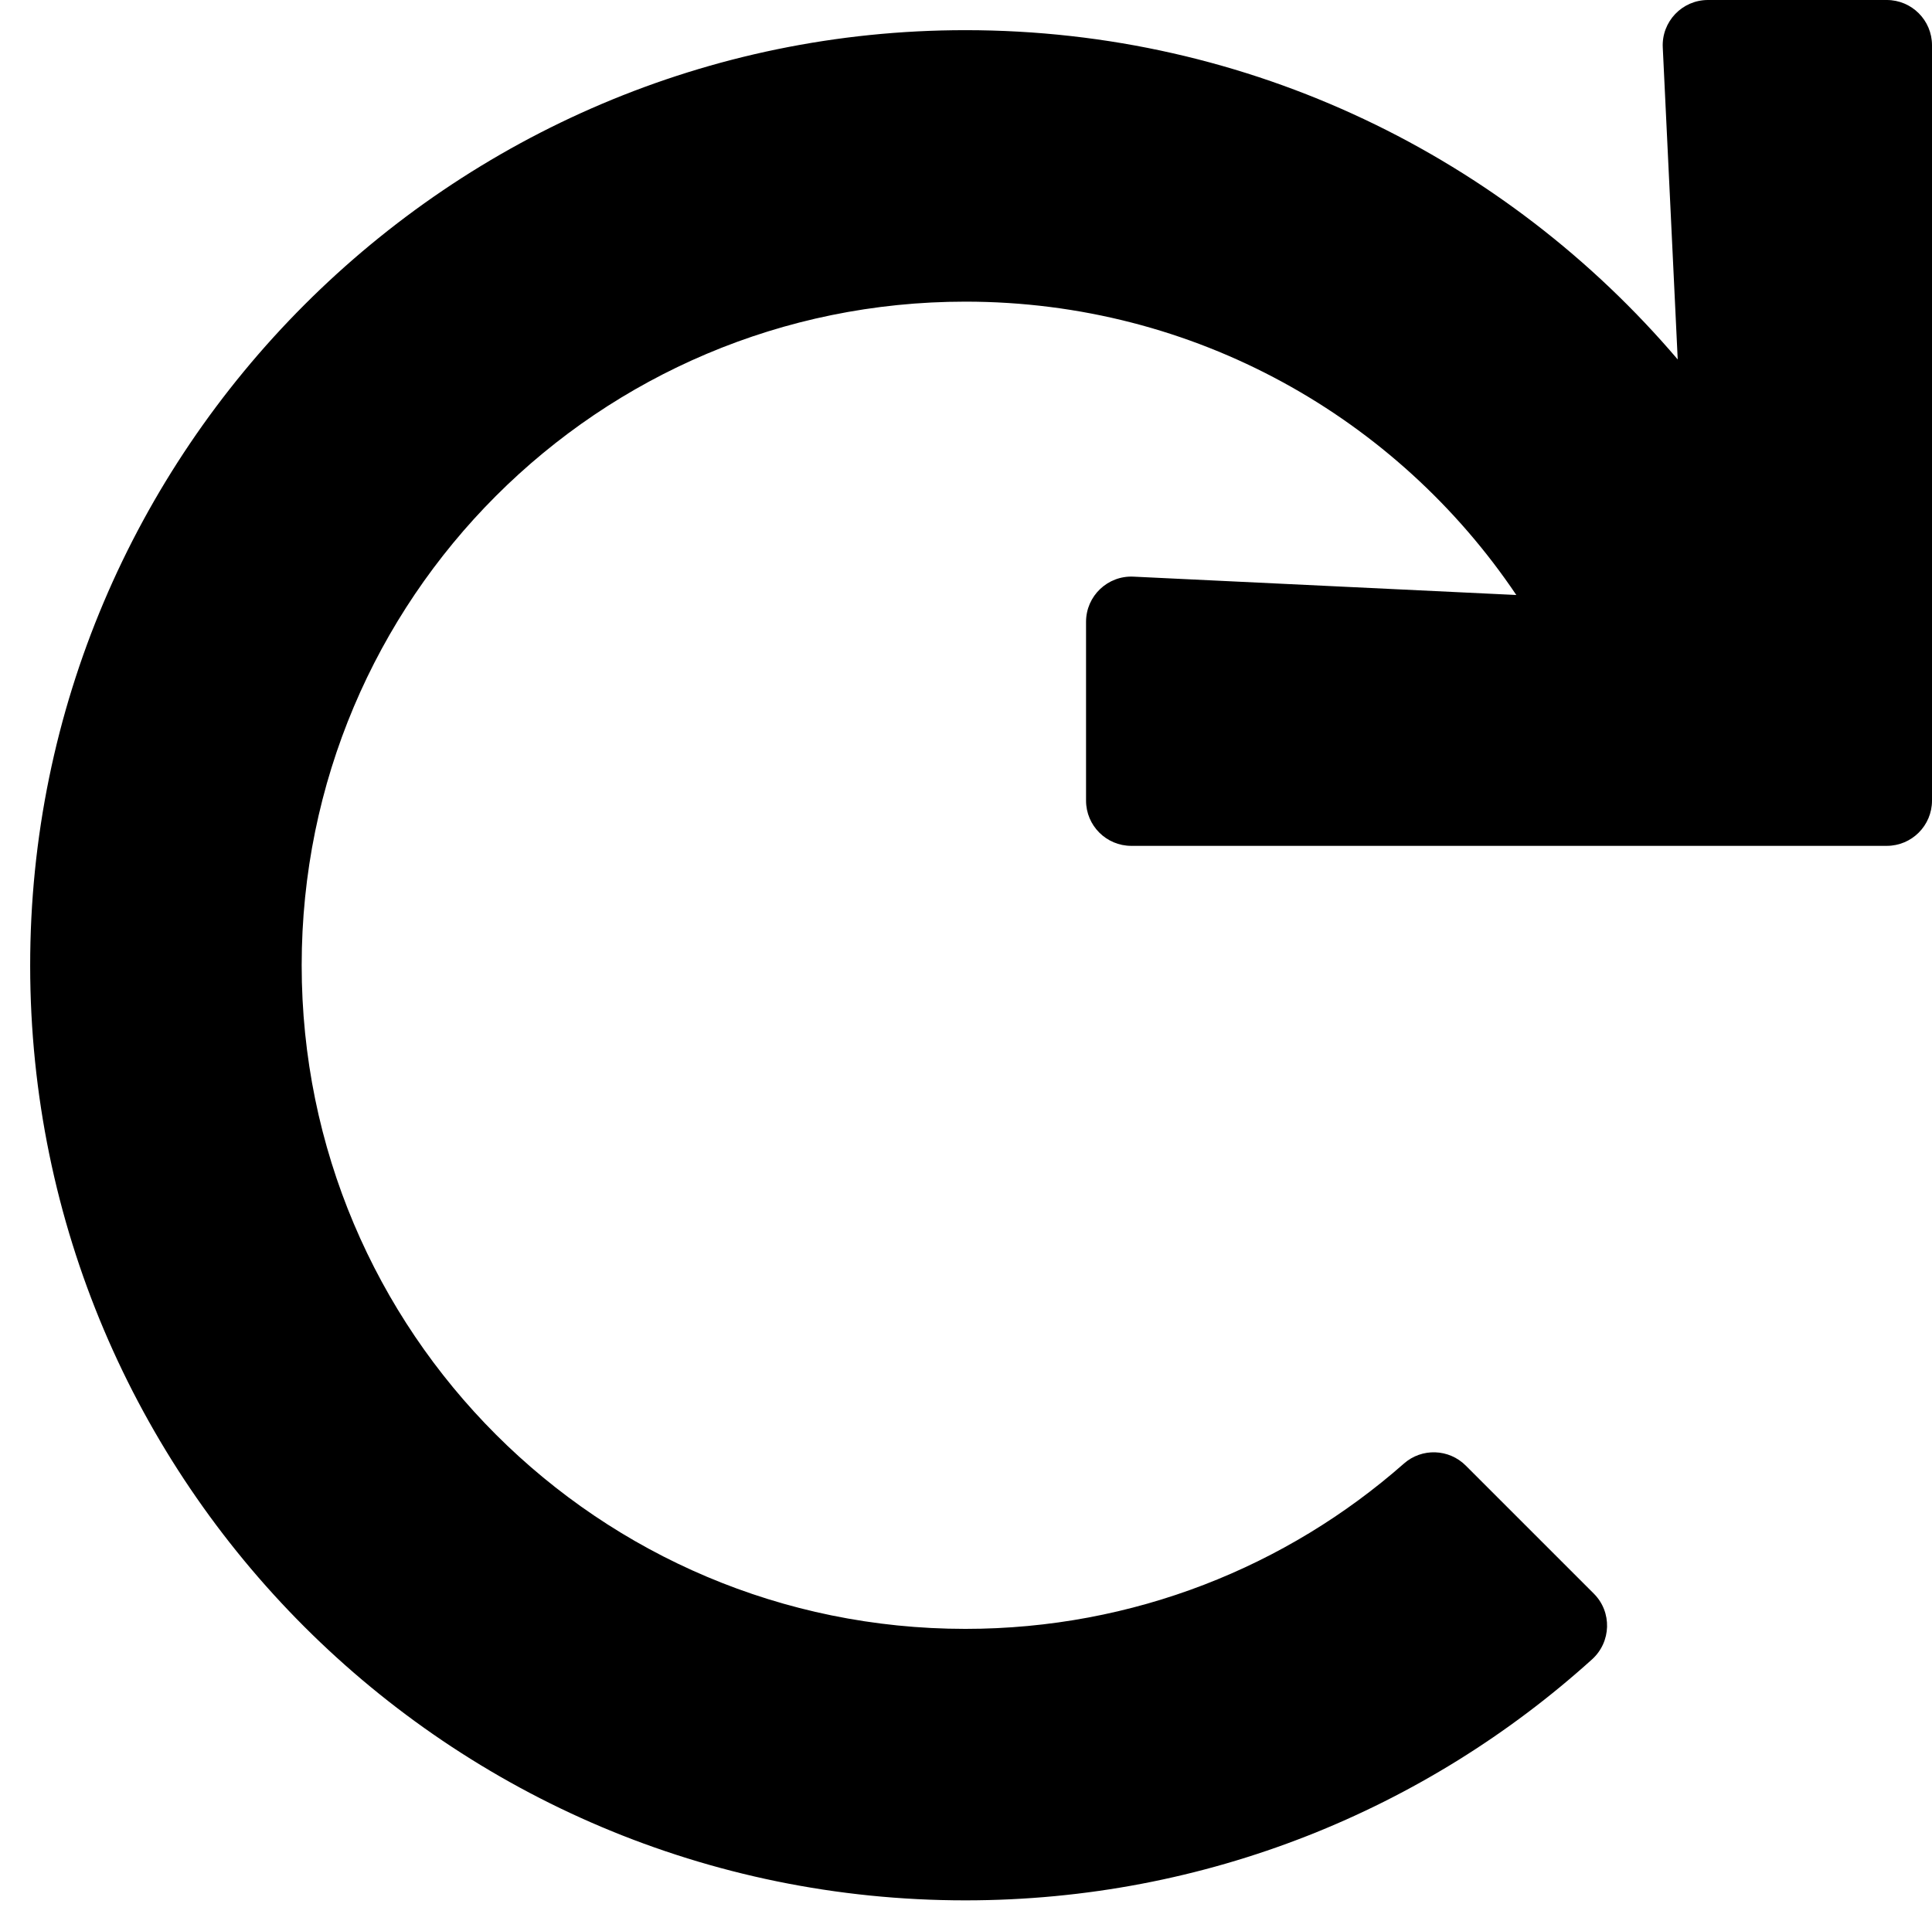
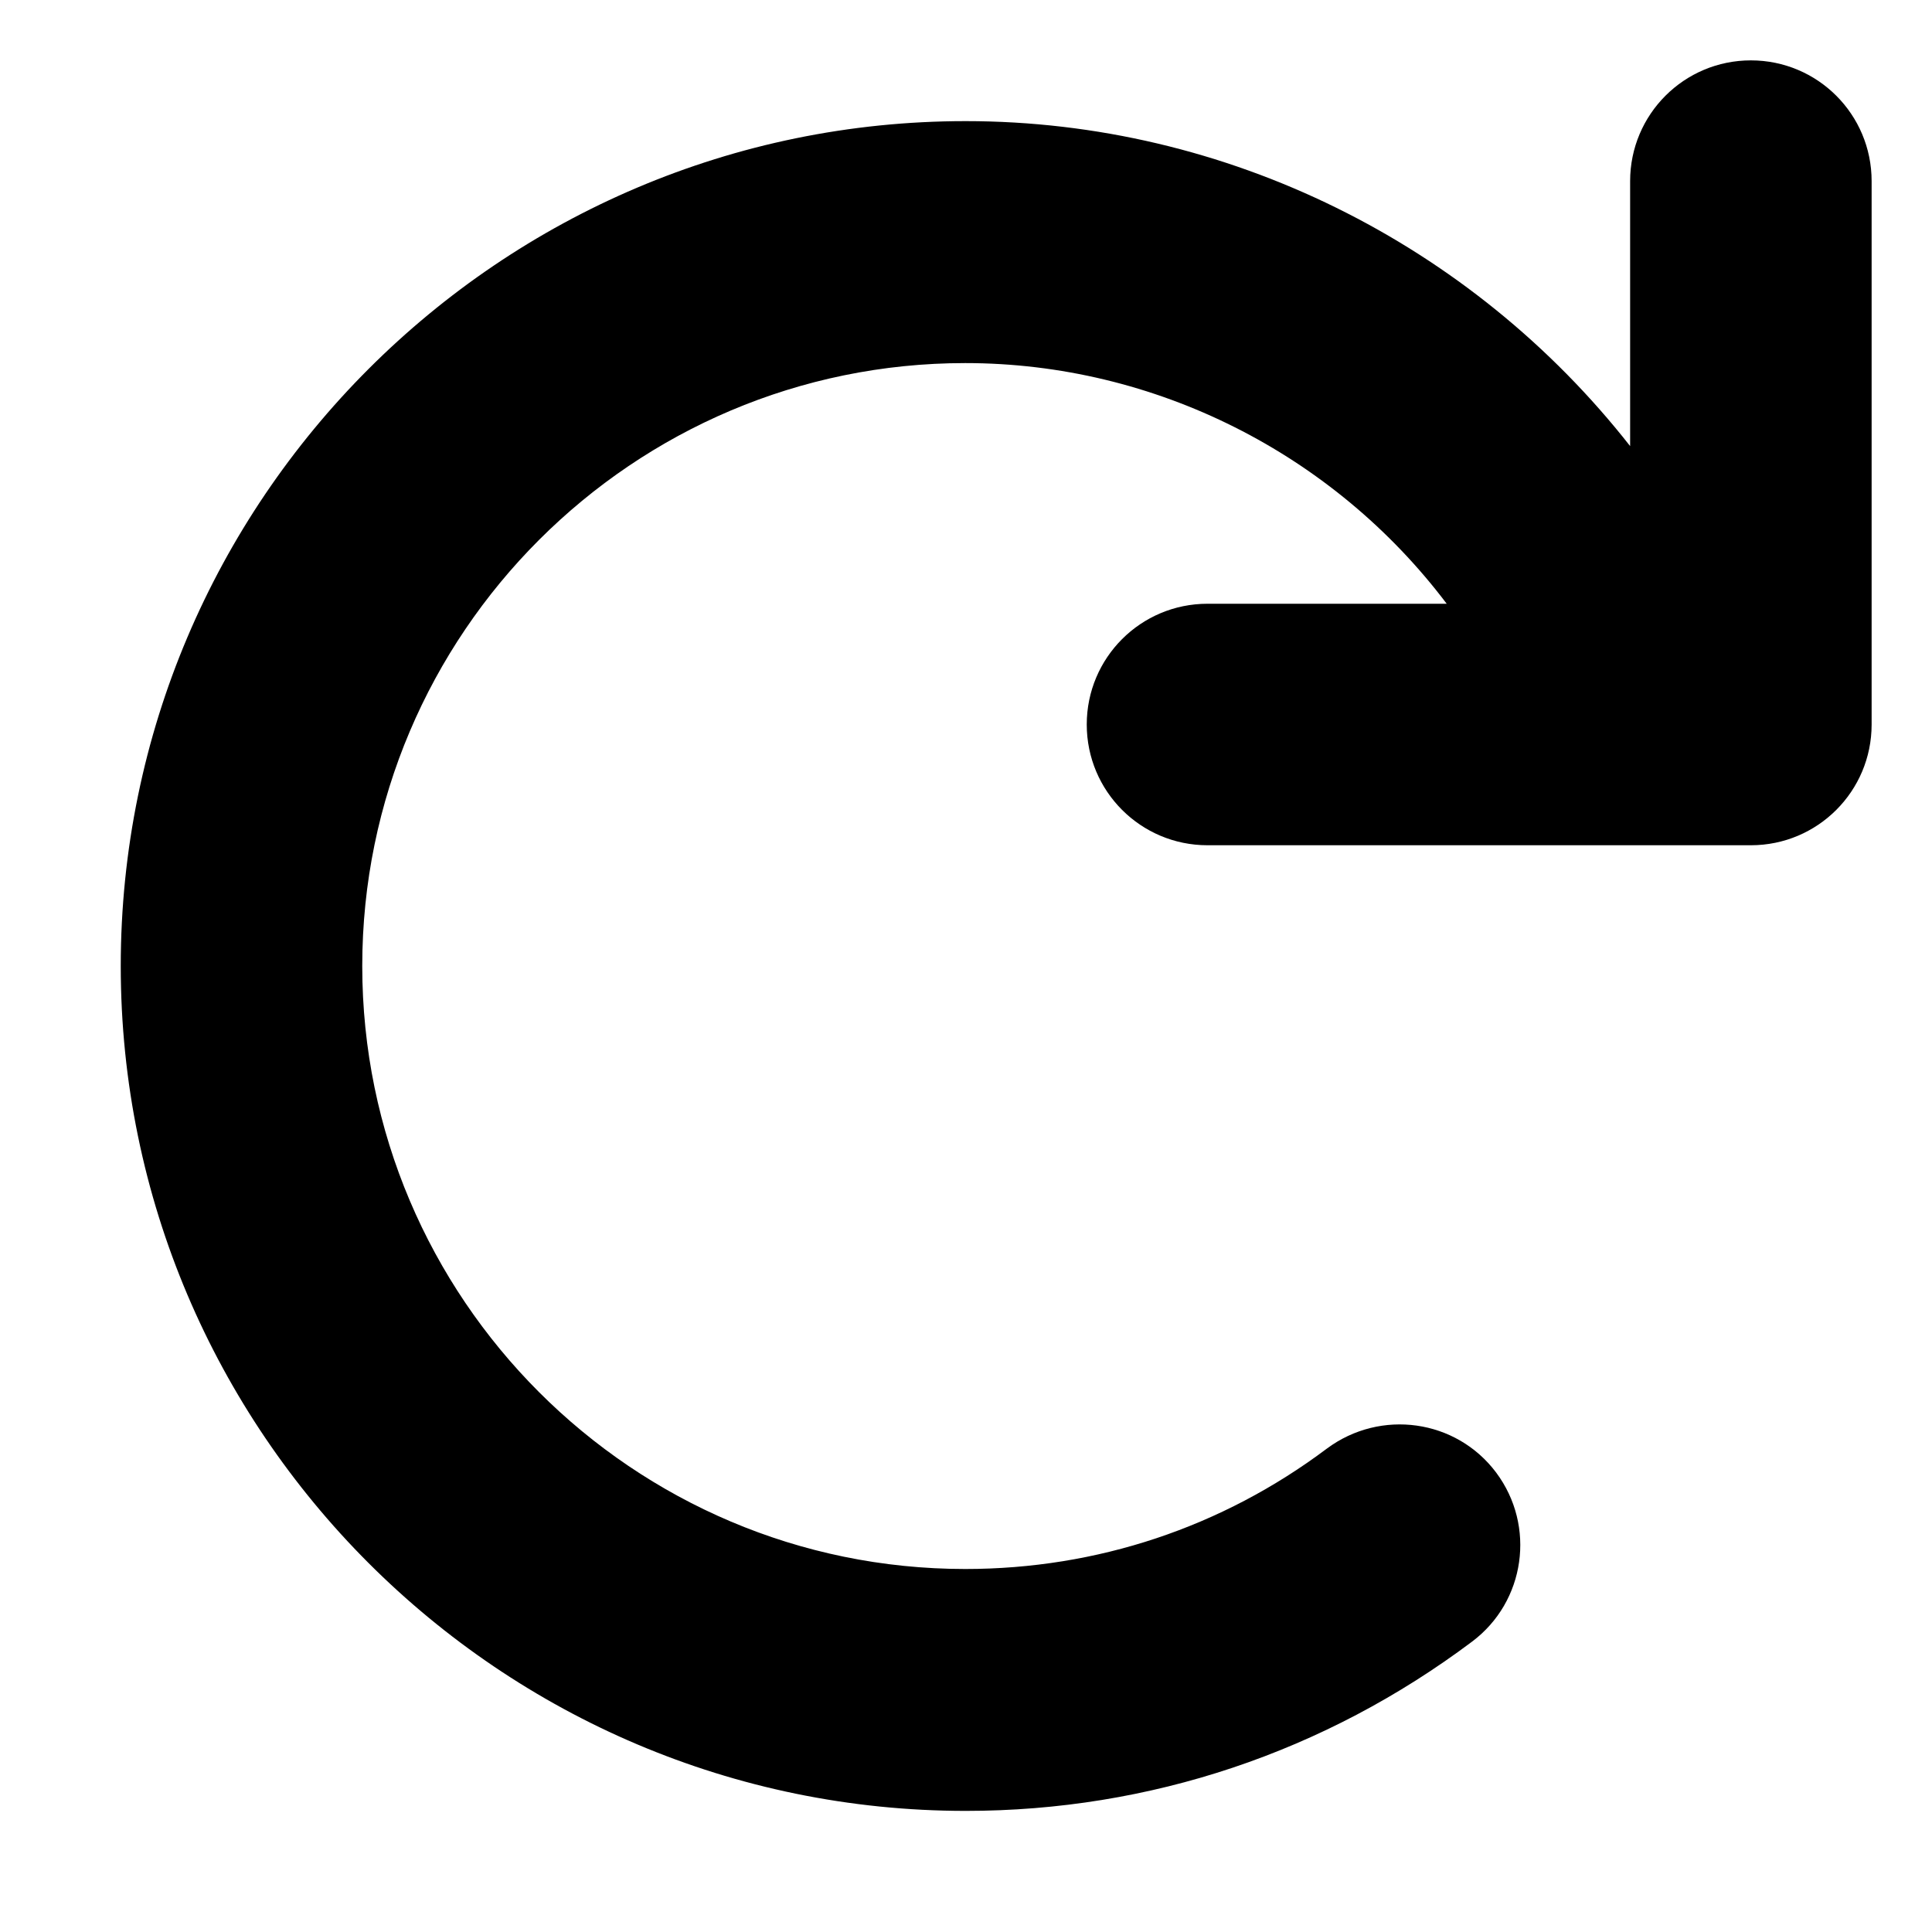
- <svg xmlns="http://www.w3.org/2000/svg" viewBox="0 0 512.333 512">
-   <path fill="currentColor" d="M500.333 0h-47.411c-6.853 0-12.314 5.729-11.986 12.574l3.966 82.759C399.416 41.899 331.672 8 256.001 8 119.34 8 7.899 119.526 8 256.187 8.101 393.068 119.096 504 256 504c63.926 0 122.202-24.187 166.178-63.908 5.113-4.618 5.354-12.561.482-17.433l-33.971-33.971c-4.466-4.466-11.64-4.717-16.38-.543C341.308 415.448 300.606 432 256 432c-97.267 0-176-78.716-176-176 0-97.267 78.716-176 176-176 60.892 0 114.506 30.858 146.099 77.8l-101.525-4.865c-6.845-.328-12.574 5.133-12.574 11.986v47.411c0 6.627 5.373 12 12 12h200.333c6.627 0 12-5.373 12-12V12c0-6.627-5.373-12-12-12z" />
+ <svg xmlns="http://www.w3.org/2000/svg" viewBox="0 0 512 512">
+   <path fill="currentColor" d="M496 48V192c0 17.69-14.31 32-32 32H320c-17.69 0-32-14.31-32-32s14.31-32 32-32h63.39c-29.97-39.7-77.25-63.78-127.6-63.78C167.7 96.22 96 167.9 96 256s71.69 159.8 159.8 159.8c34.88 0 68.03-11.03 95.88-31.94c14.22-10.53 34.22-7.75 44.81 6.375c10.59 14.16 7.75 34.22-6.375 44.81c-39.03 29.28-85.36 44.86-134.2 44.86C132.5 479.9 32 379.4 32 256s100.5-223.9 223.9-223.9c69.15 0 134 32.47 176.1 86.12V48c0-17.69 14.31-32 32-32S496 30.31 496 48z" />
</svg>
